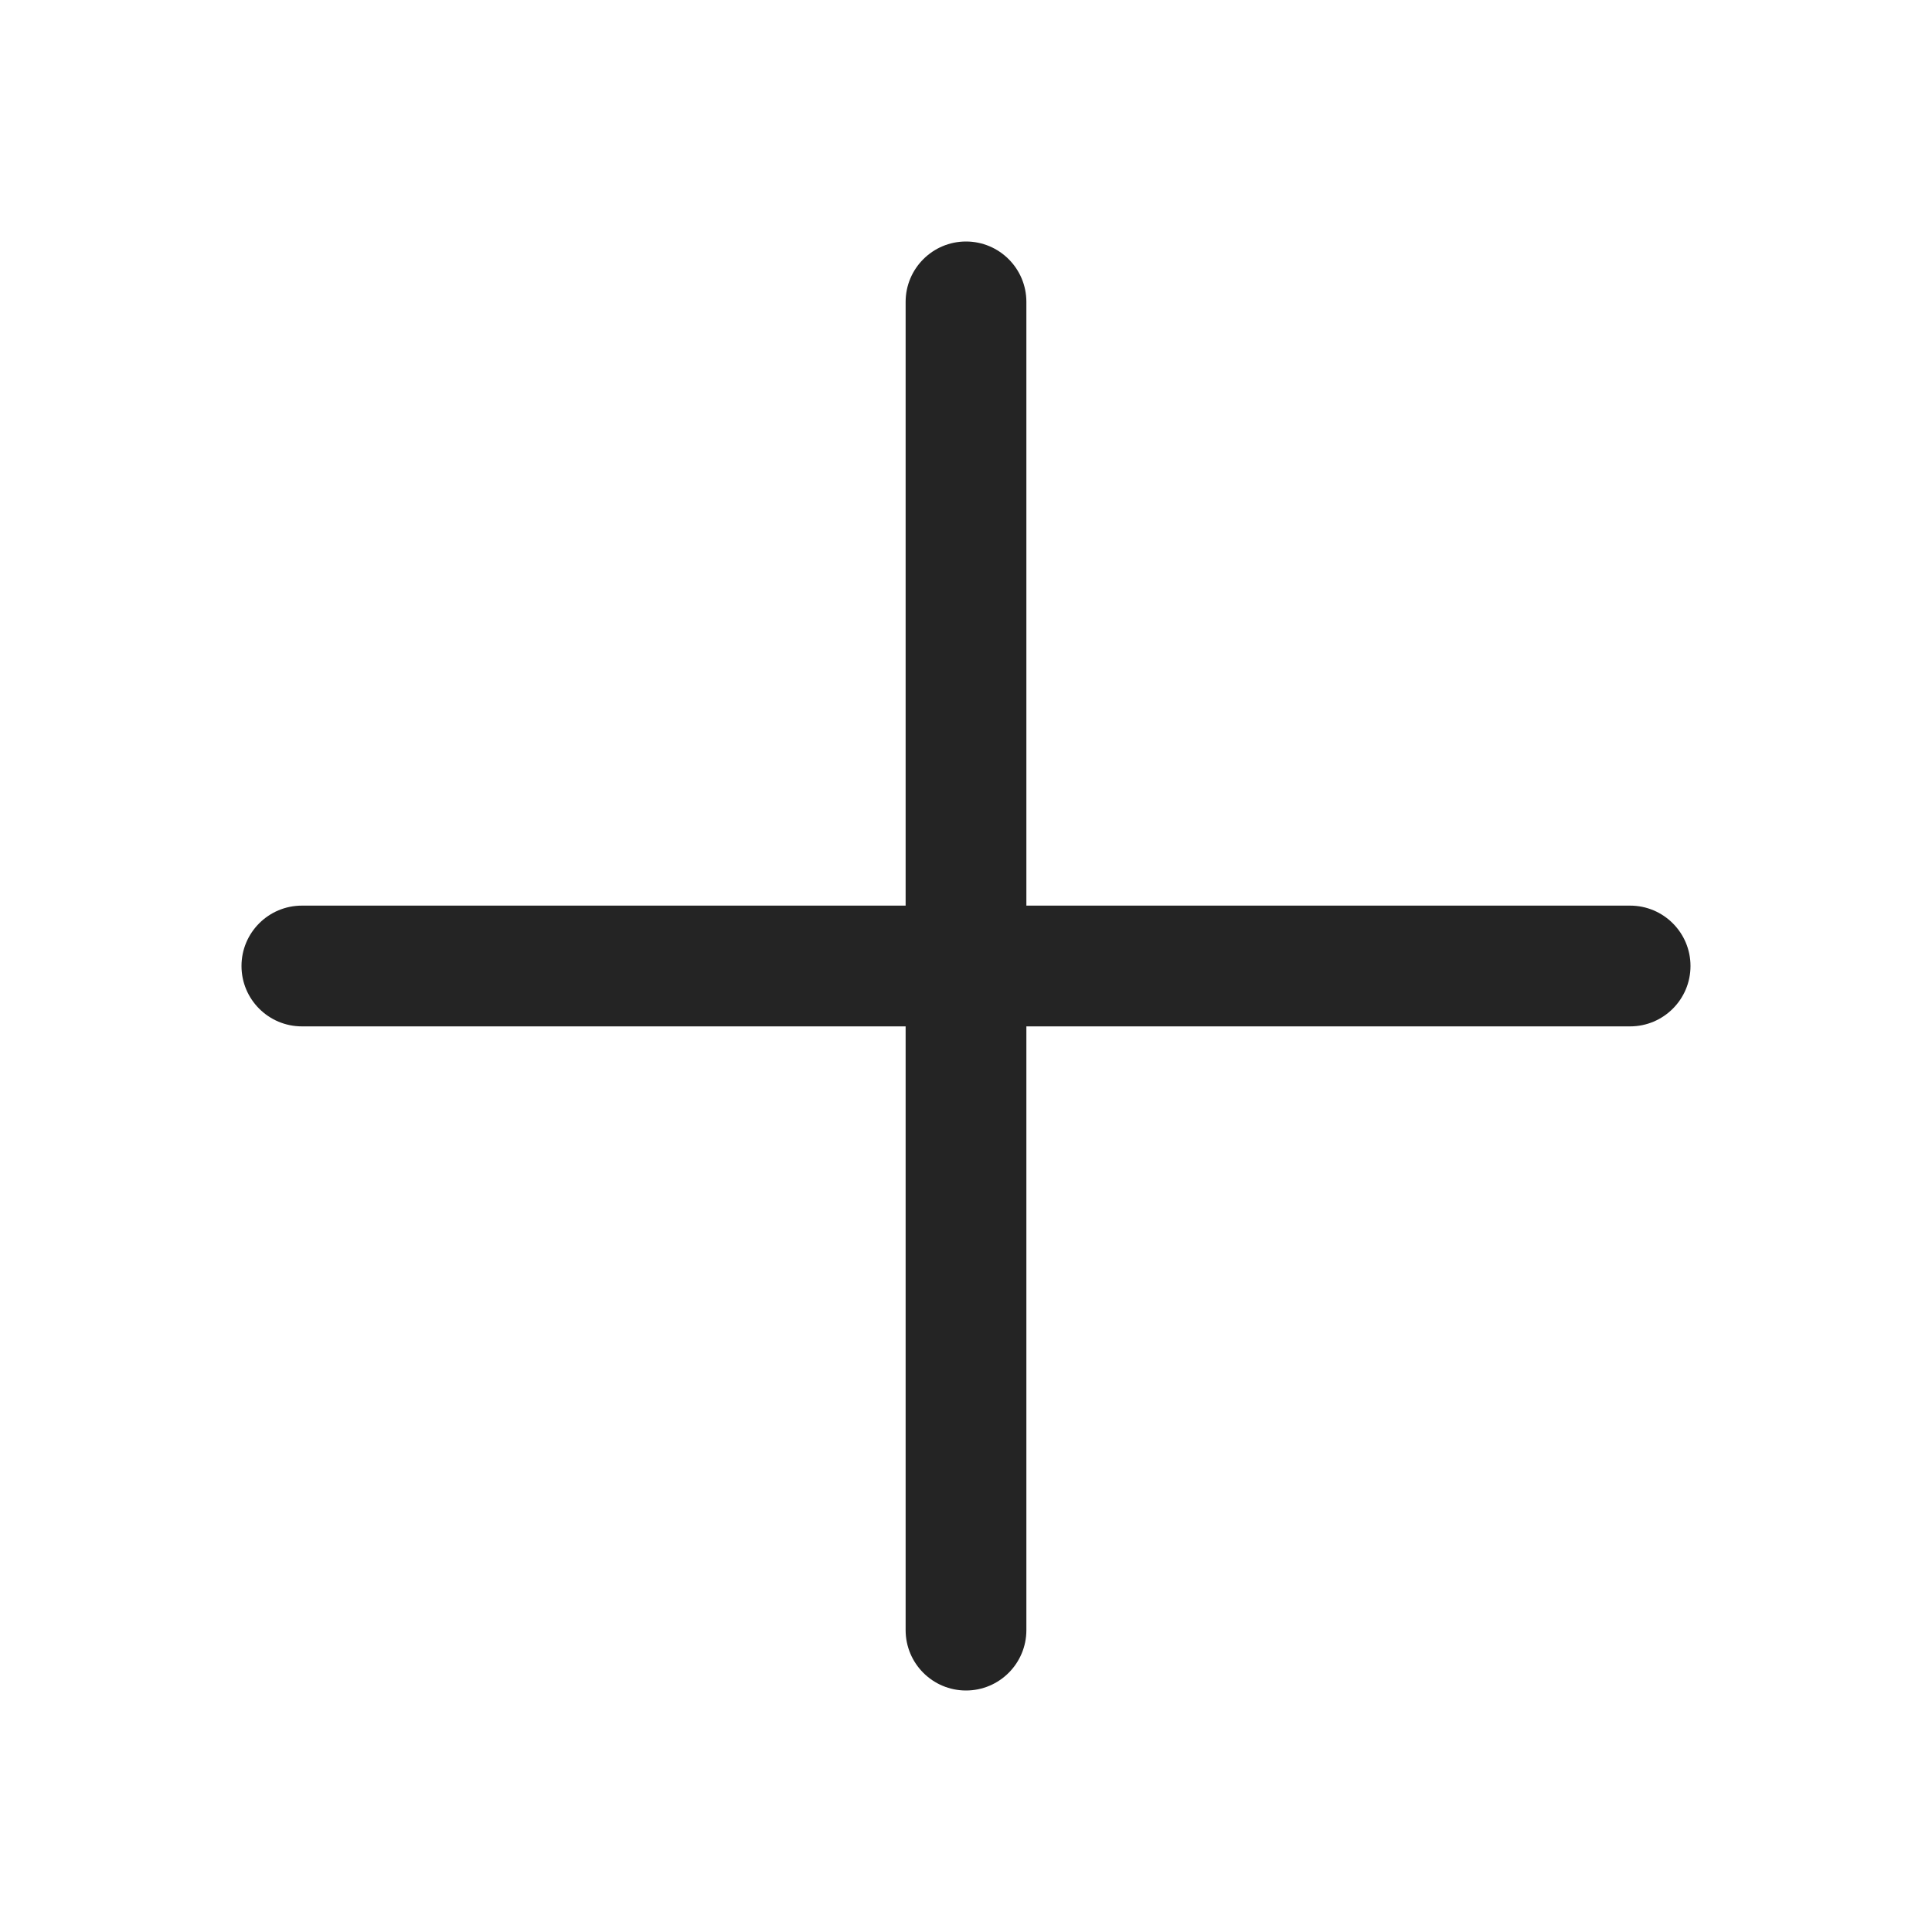
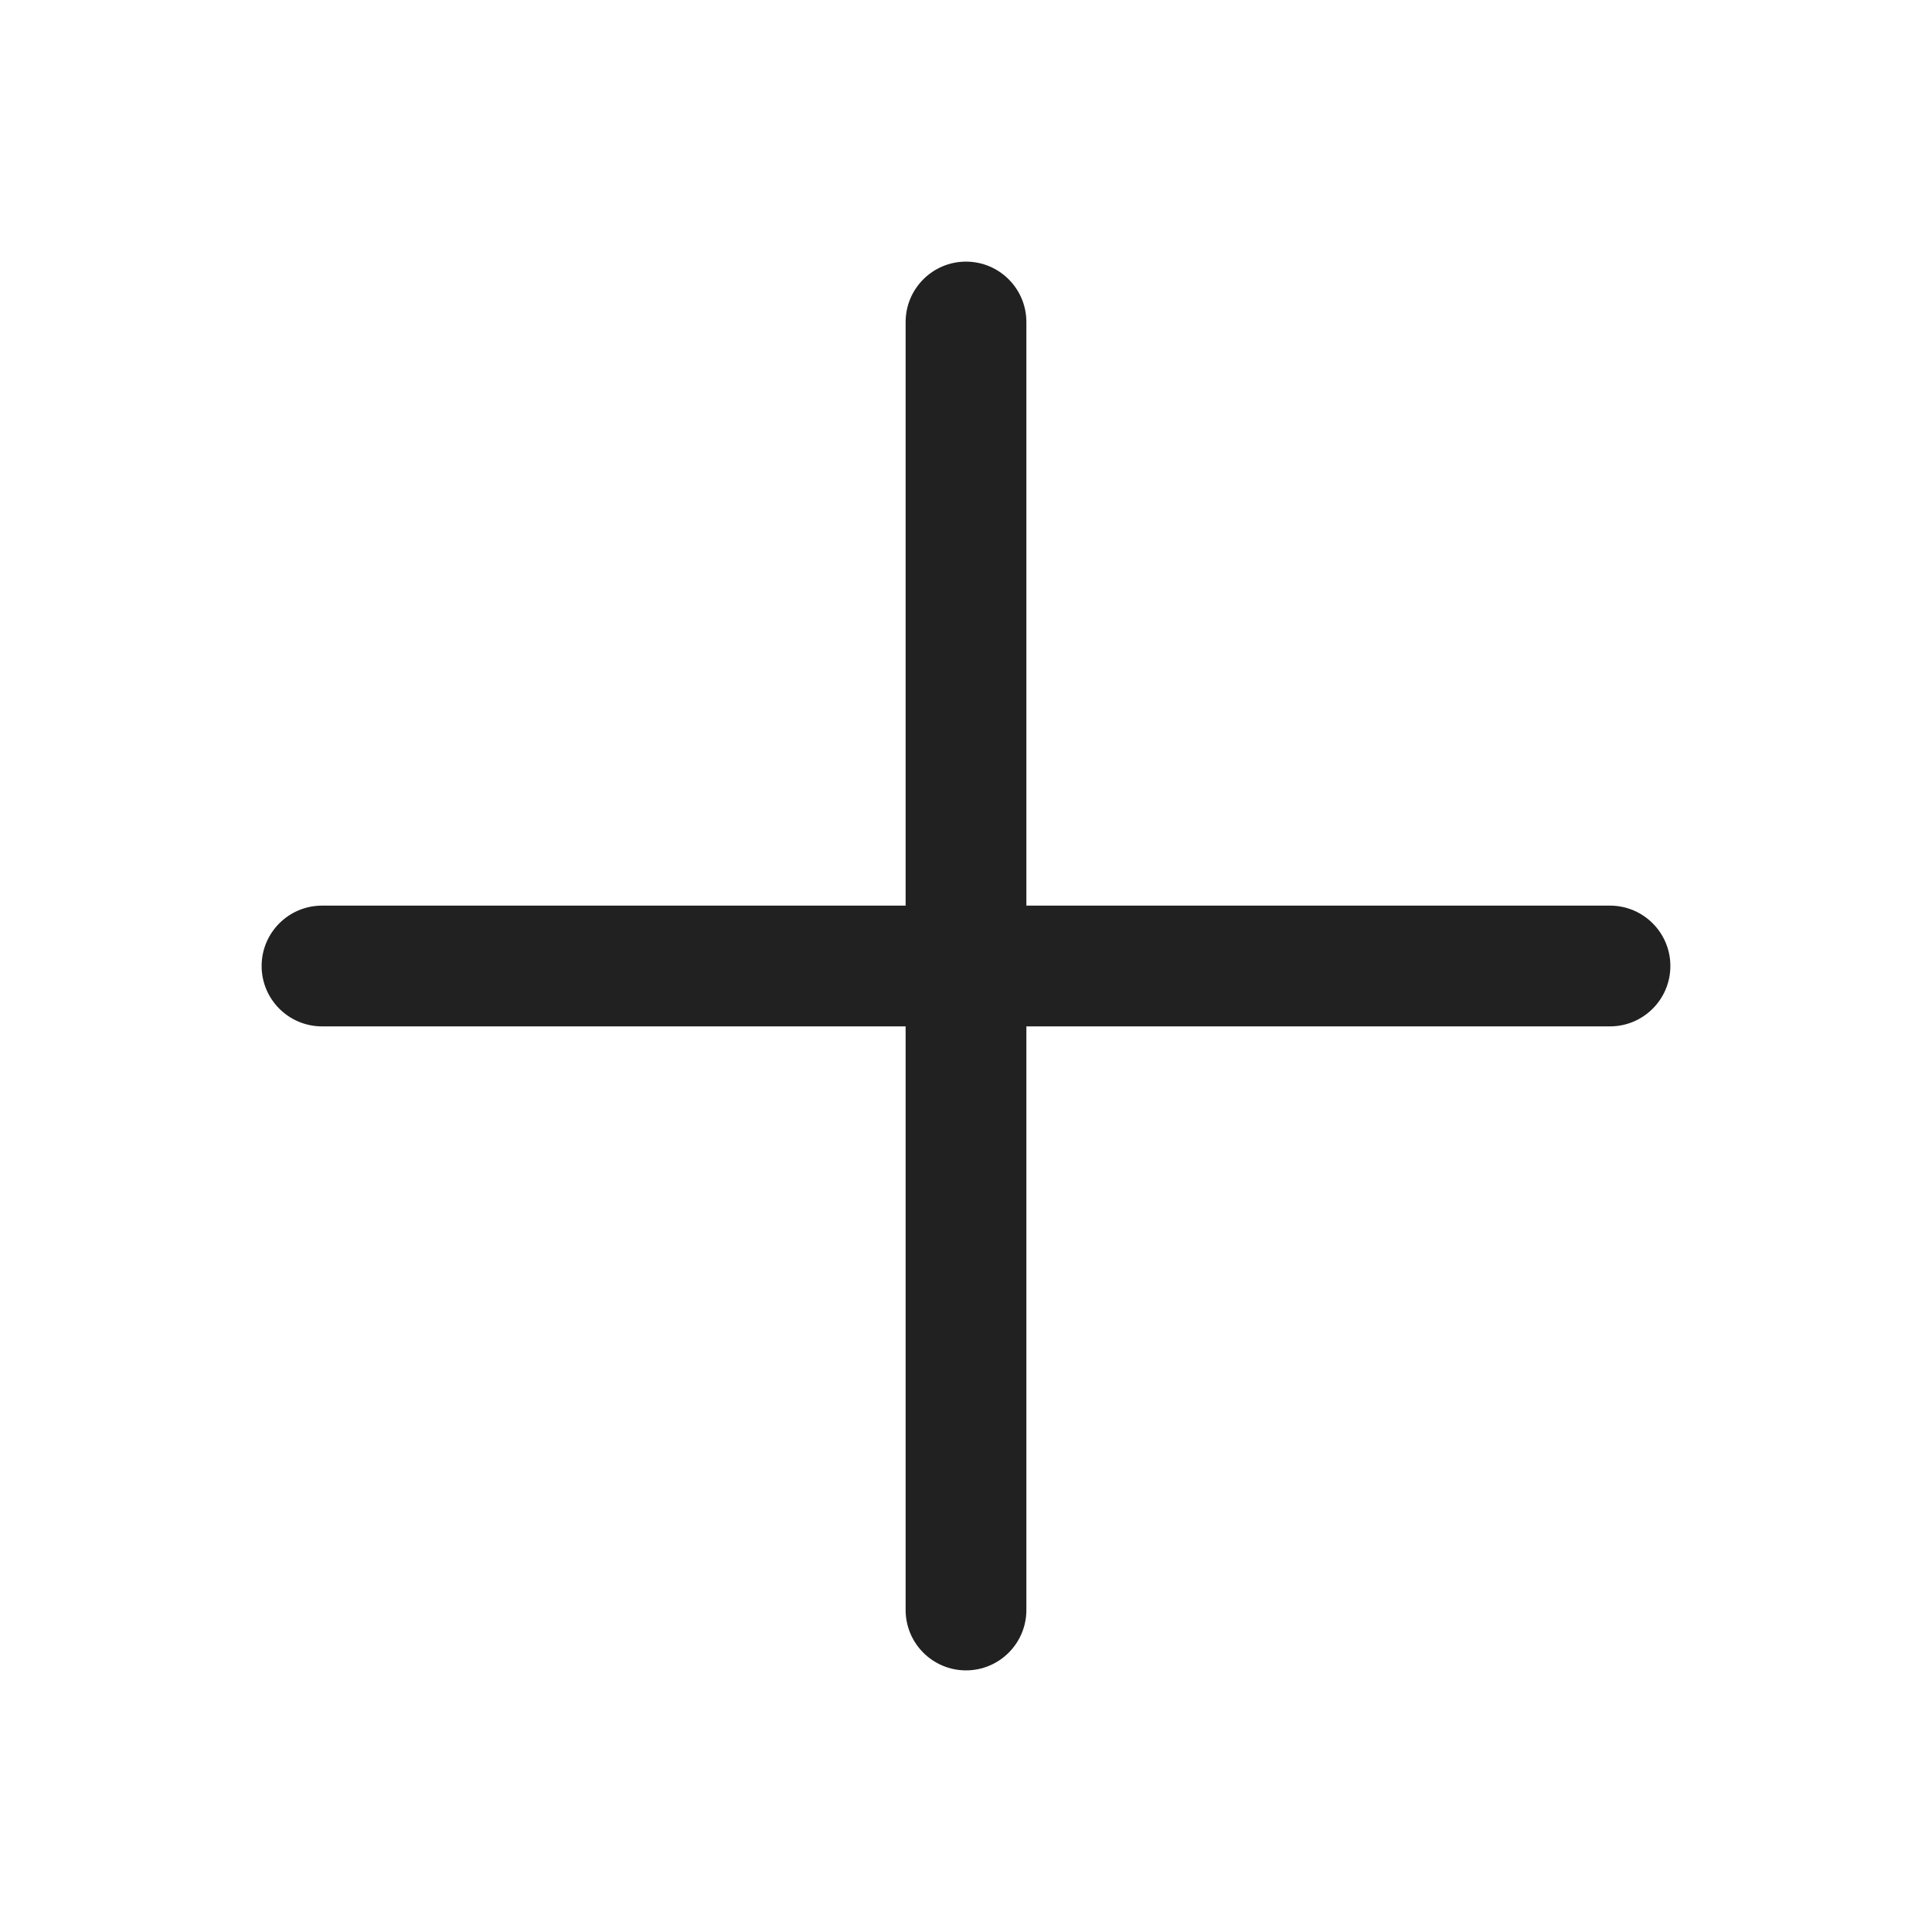
- <svg xmlns="http://www.w3.org/2000/svg" width="16" height="16" viewBox="0 0 16 16" fill="none">
-   <path d="M8 2C8.276 2 8.5 2.224 8.5 2.5V7.5H13.5C13.776 7.5 14 7.724 14 8C14 8.276 13.776 8.5 13.5 8.5H8.5V13.5C8.5 13.776 8.276 14 8 14C7.724 14 7.5 13.776 7.5 13.5V8.5H2.5C2.224 8.5 2 8.276 2 8C2 7.724 2.224 7.5 2.5 7.5H7.5V2.5C7.5 2.224 7.724 2 8 2Z" fill="#242424" />
+ <svg xmlns="http://www.w3.org/2000/svg" width="24" height="24" viewBox="0 0 24 24" fill="none">
+   <path d="M12 3.25C12.414 3.25 12.75 3.586 12.75 4V11.25H20C20.414 11.25 20.75 11.586 20.75 12C20.75 12.414 20.414 12.75 20 12.75H12.75V20C12.75 20.414 12.414 20.75 12 20.75C11.586 20.75 11.25 20.414 11.25 20V12.75H4C3.586 12.75 3.25 12.414 3.25 12C3.25 11.586 3.586 11.25 4 11.25H11.25V4C11.25 3.586 11.586 3.25 12 3.25Z" fill="#212121" />
</svg>
